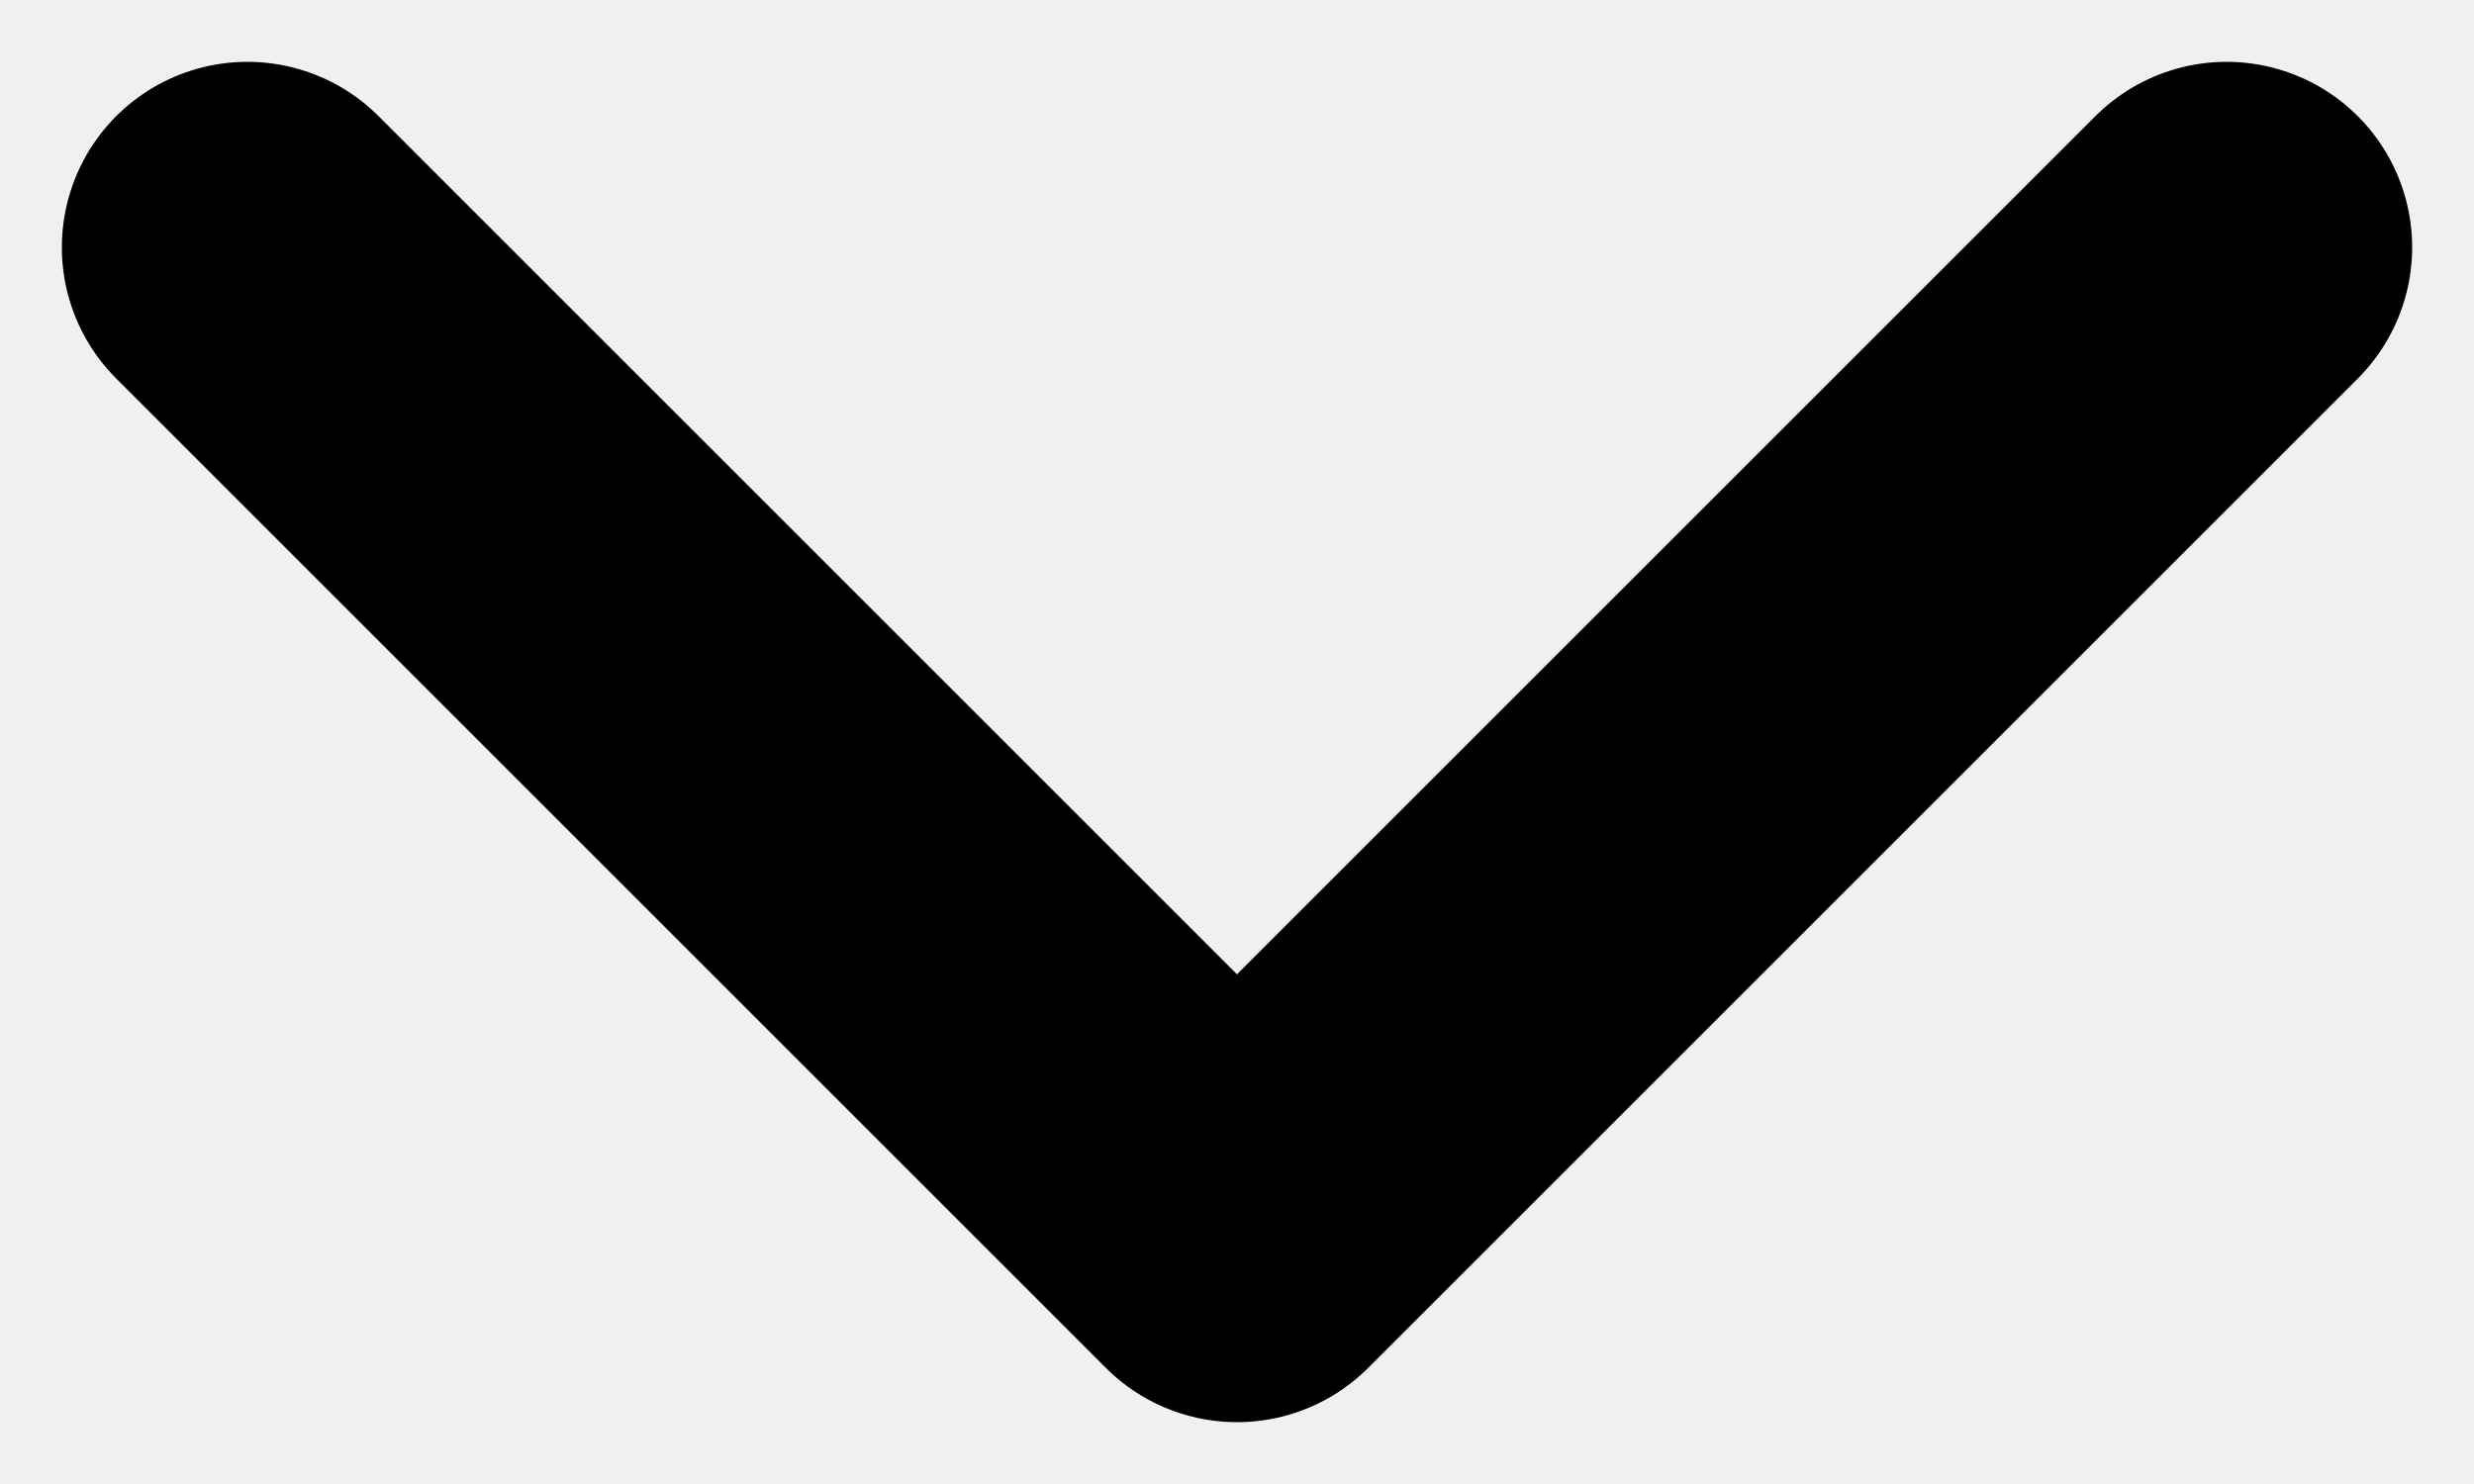
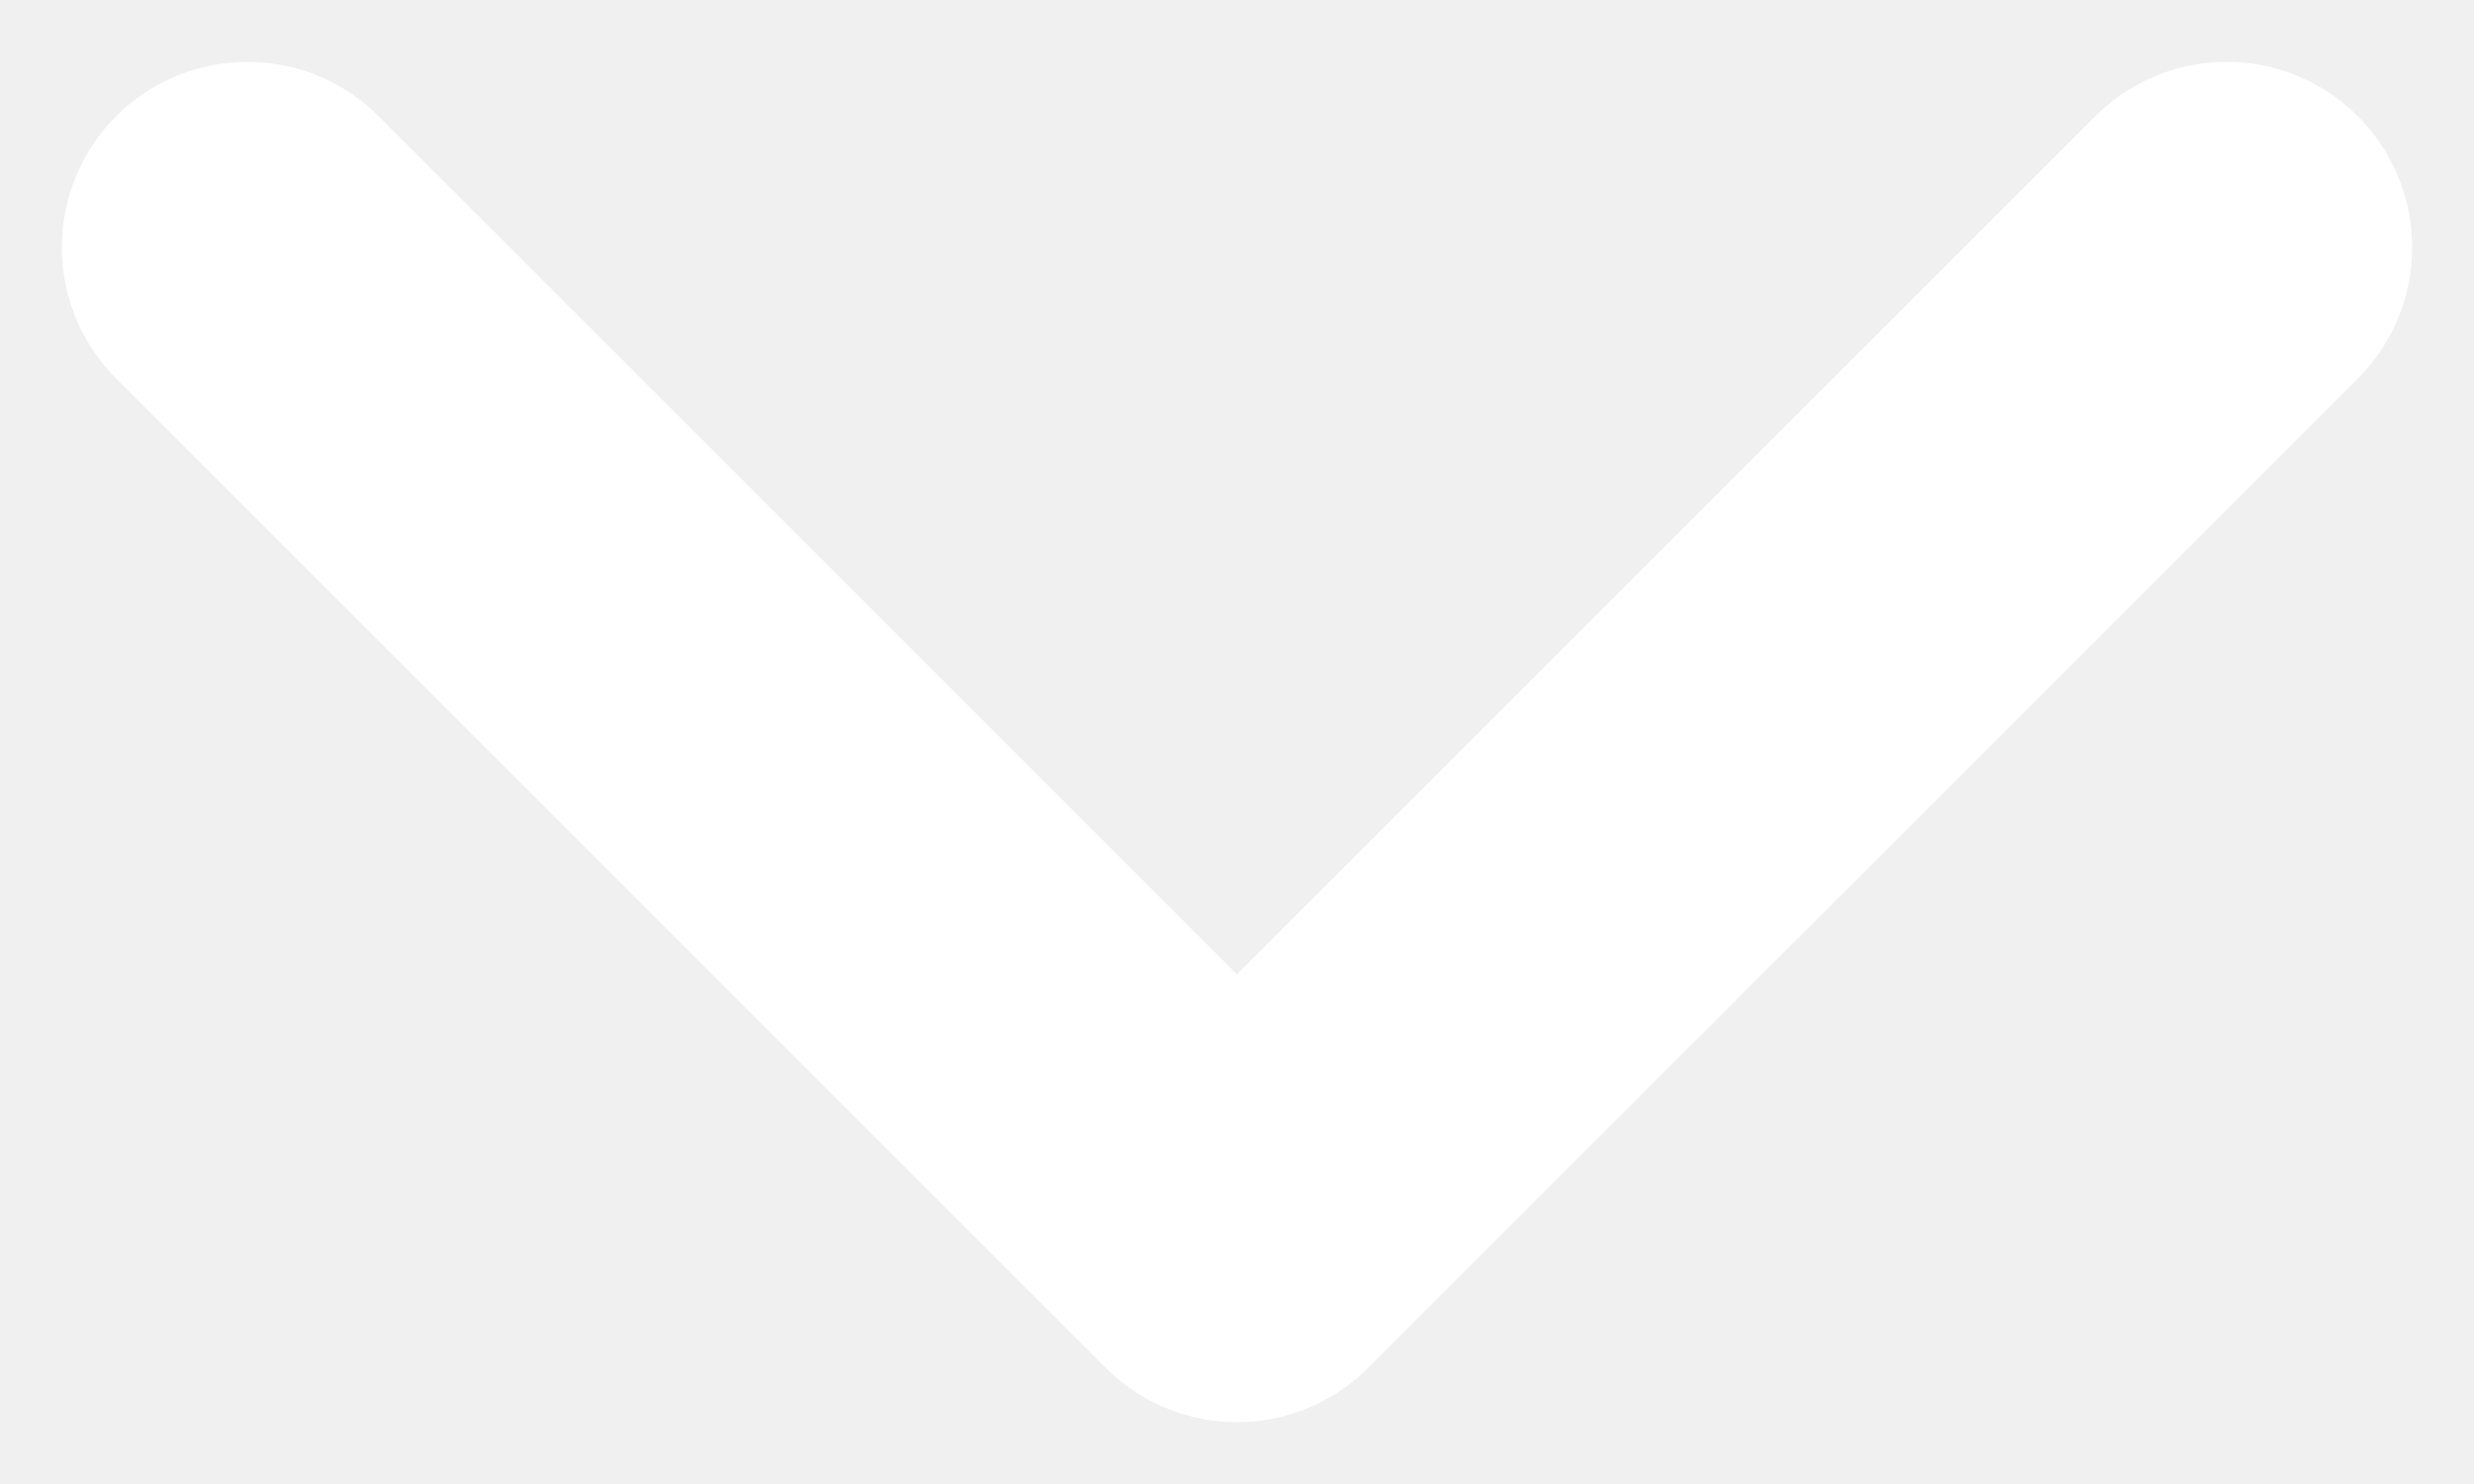
<svg xmlns="http://www.w3.org/2000/svg" width="10" height="6" viewBox="0 0 10 6">
-   <path d="M1 1L5 5L9 1" fill="none" stroke="#000000" stroke-width="1.5" stroke-linecap="round" stroke-linejoin="round" />
+   <path d="M1 1L5 5L9 1" fill="none" stroke="#FFFFFF" stroke-width="1.5" stroke-linecap="round" stroke-linejoin="round" />
</svg>
